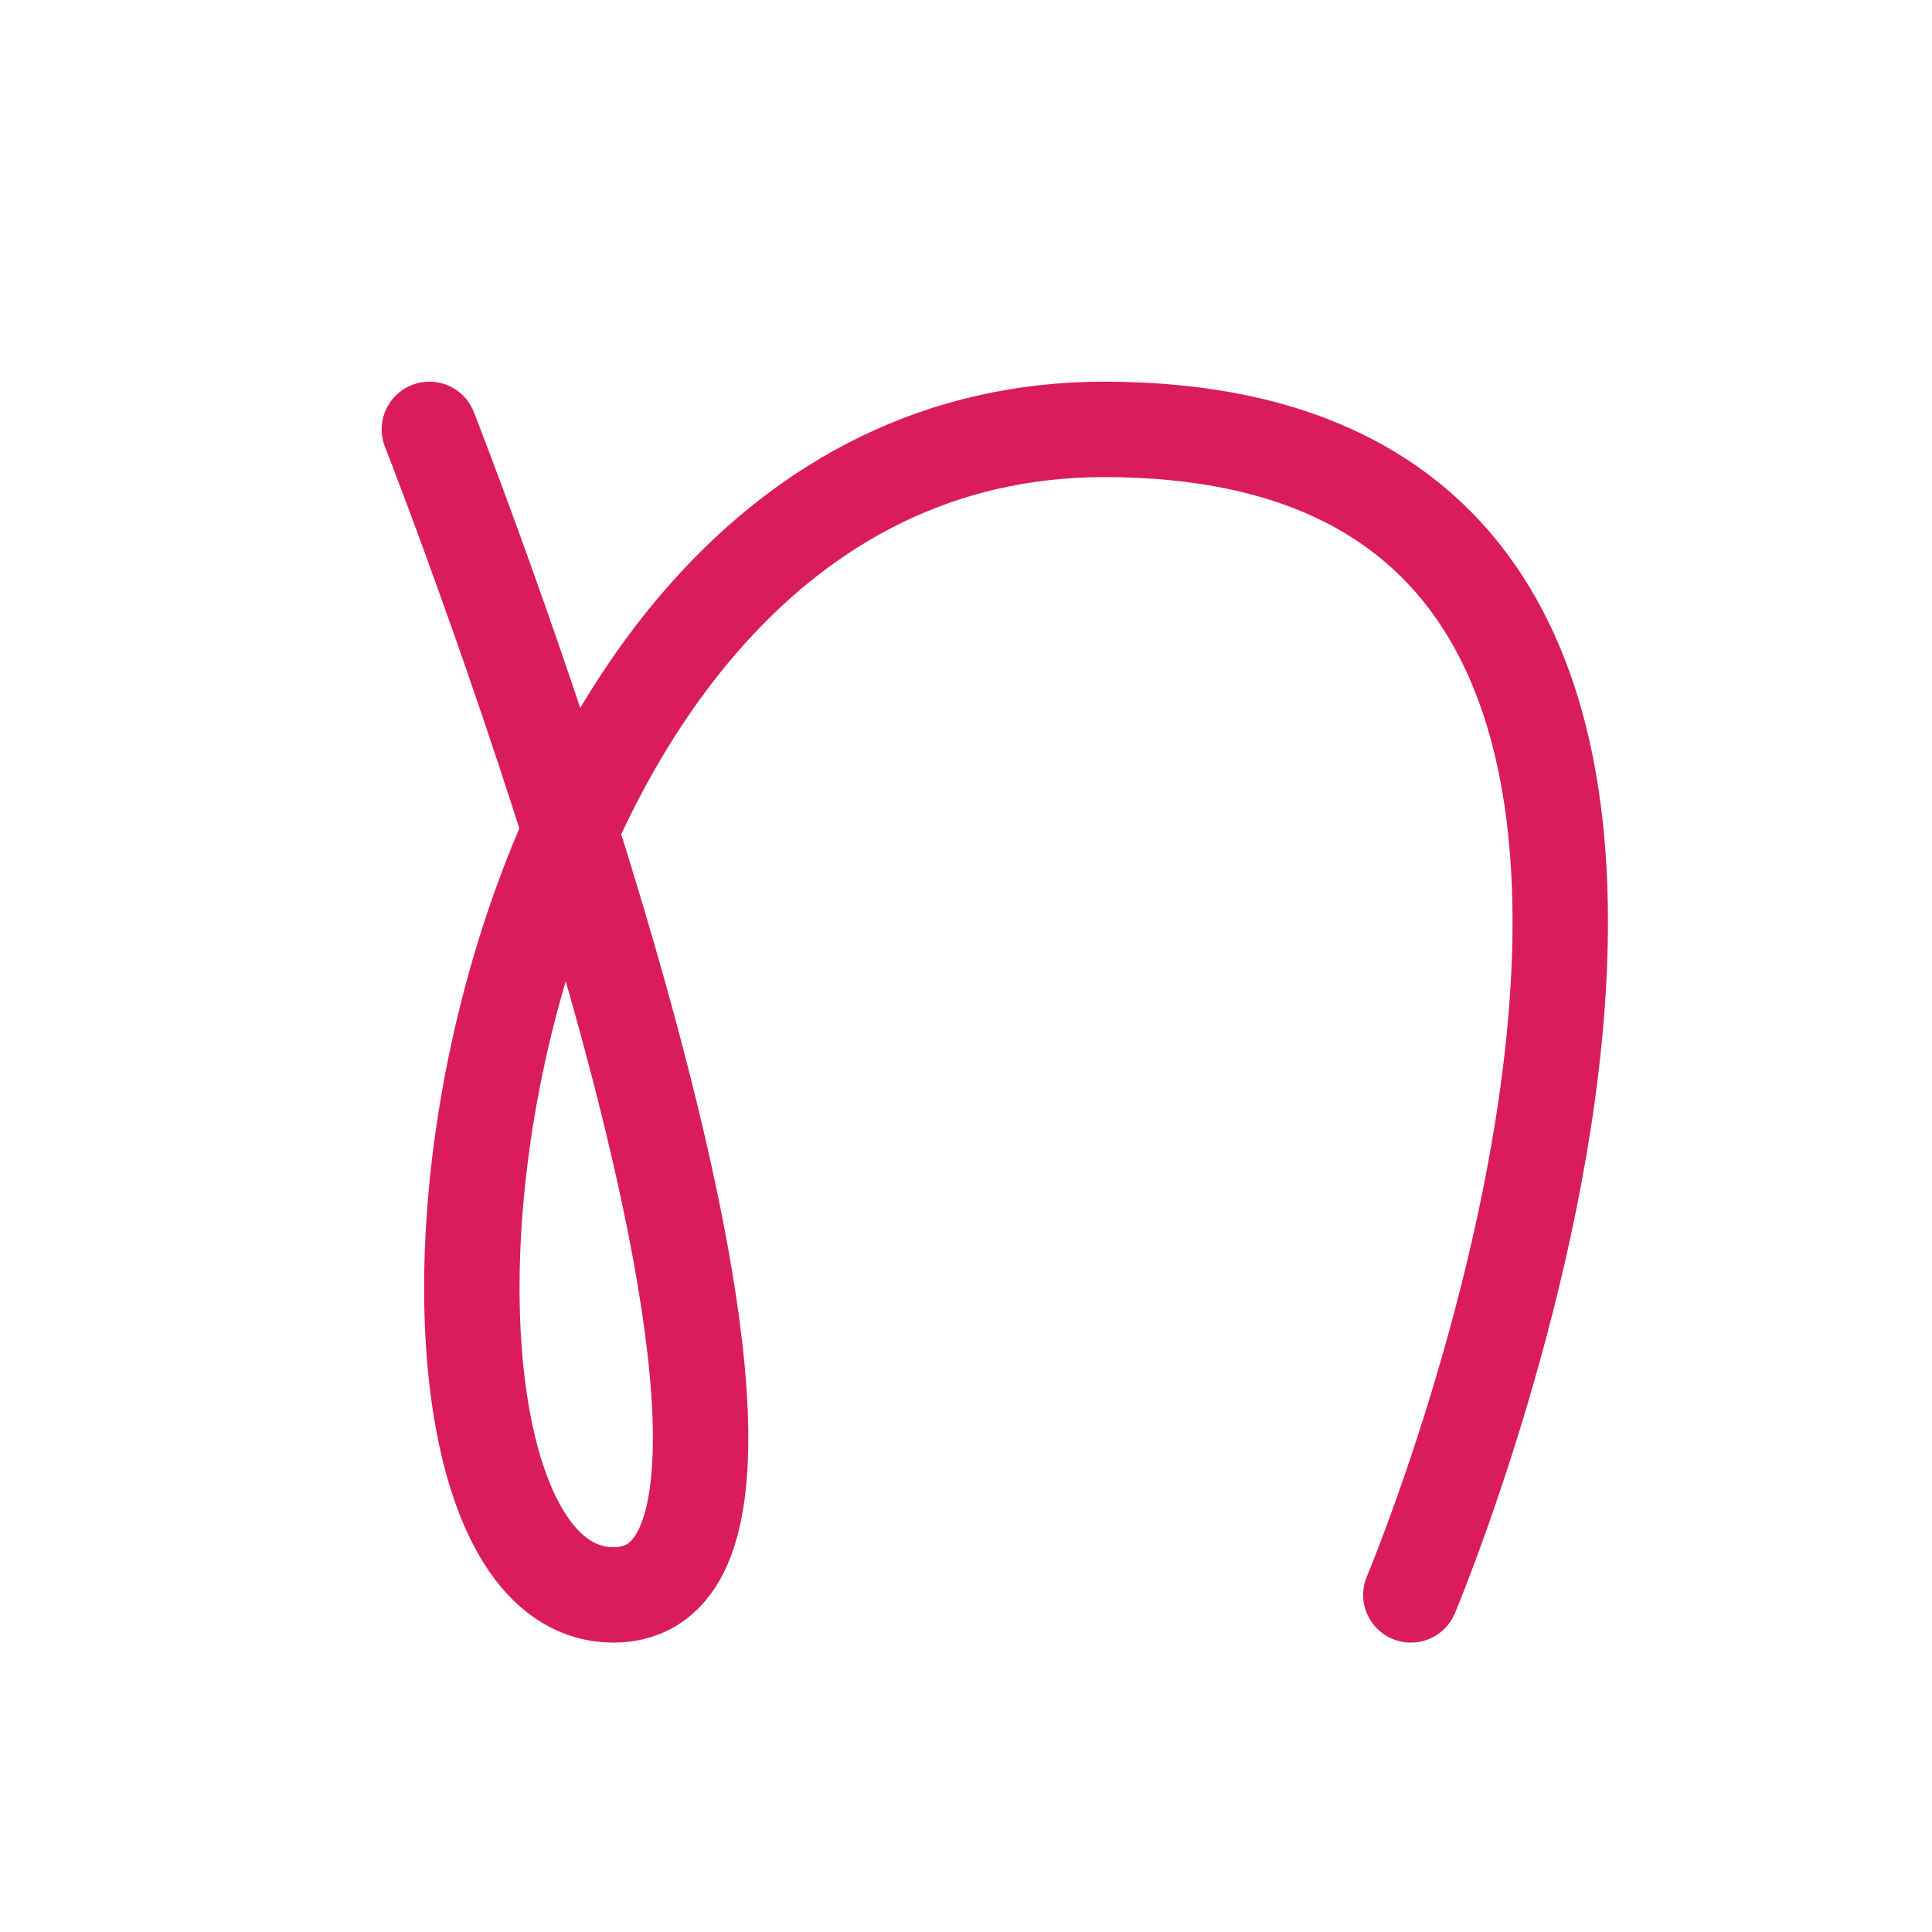
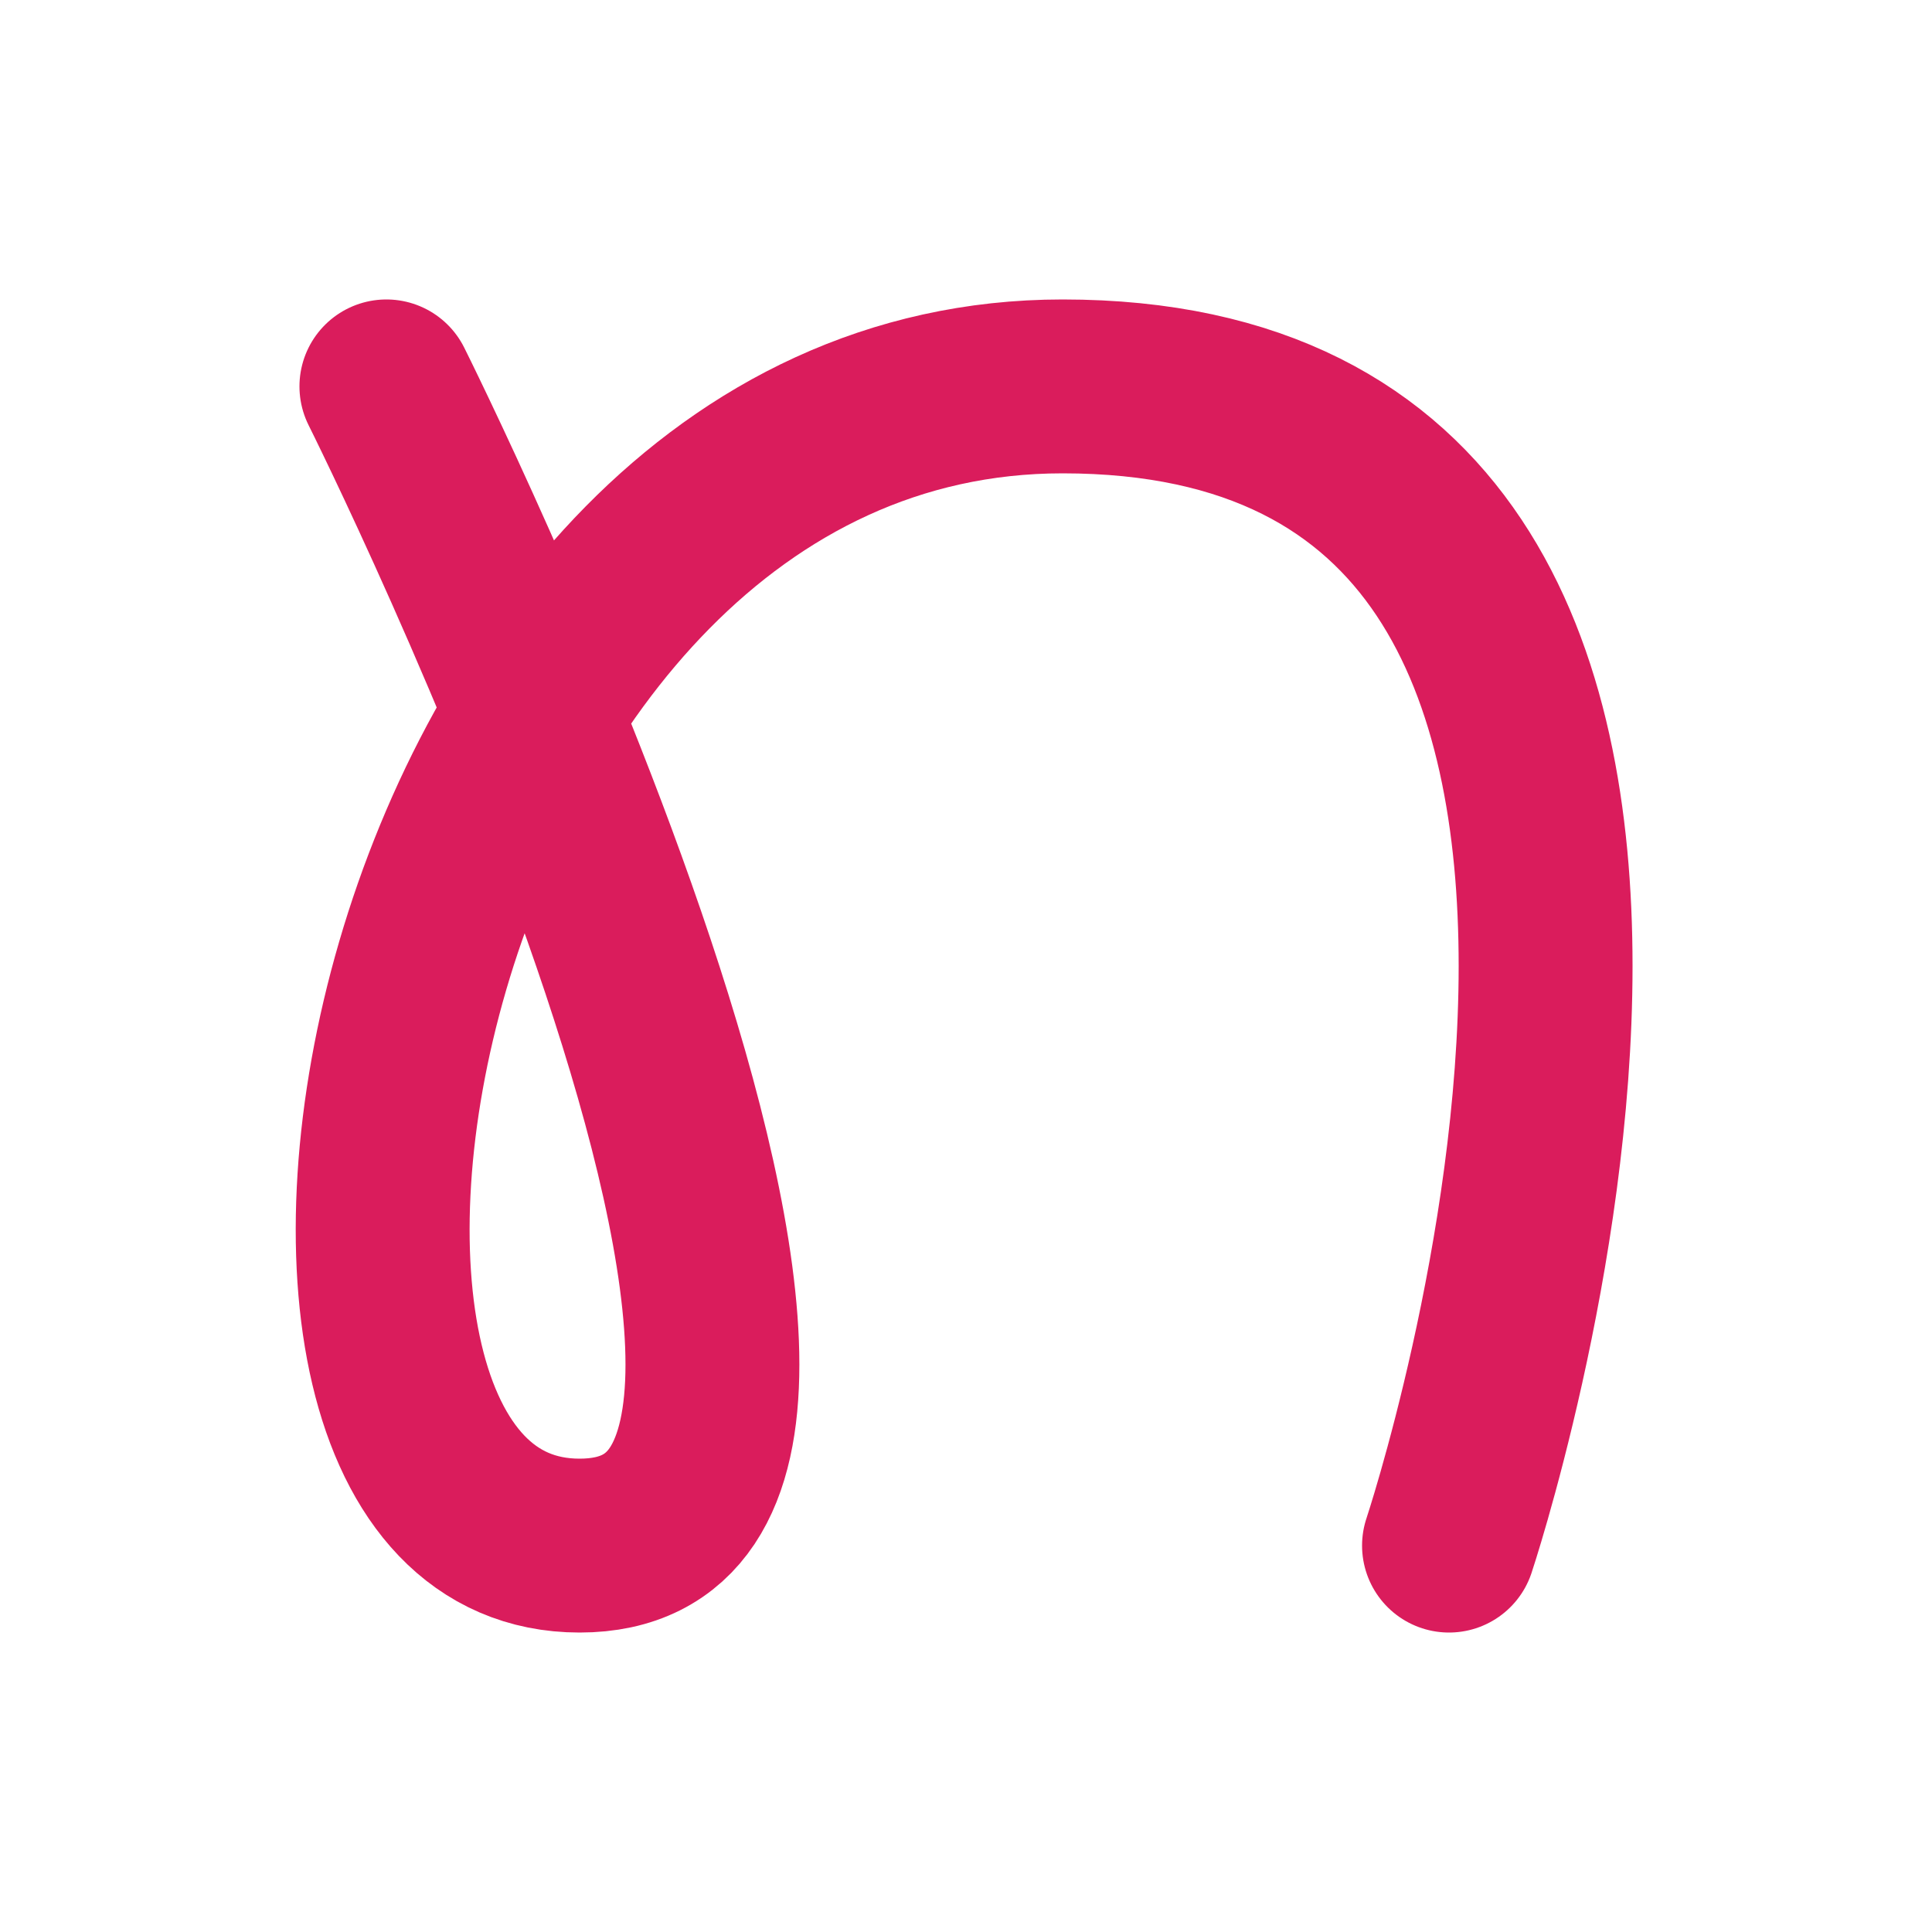
- <svg xmlns="http://www.w3.org/2000/svg" version="1.1" x="0px" y="0px" width="283.46px" height="283.46px" viewBox="0 0 283.46 283.46" enable-background="new 0 0 283.46 283.46" xml:space="preserve">
-   <g id="Layer_1" display="none">
+ <svg xmlns="http://www.w3.org/2000/svg" version="1.1" id="Layer_1" x="0px" y="0px" width="100px" height="100px" viewBox="0 0 100 100" enable-background="new 0 0 100 100" xml:space="preserve">
+   <g id="Layer_2">
</g>
  <g id="Layer_3">
-     <path fill="none" stroke="#DA1C5C" stroke-width="14" stroke-linecap="round" stroke-miterlimit="10" d="M63,63   c0,0,67.13,171,27,171S64.799,63,162,63c117,0,45,171,45,171" />
+     <path fill="none" stroke="#DA1C5C" stroke-width="9" stroke-linecap="round" stroke-miterlimit="10" d="M20,20c0,0,30,60,10,60   S20,20,55,20c40,0,20,60,20,60" />
  </g>
</svg>
